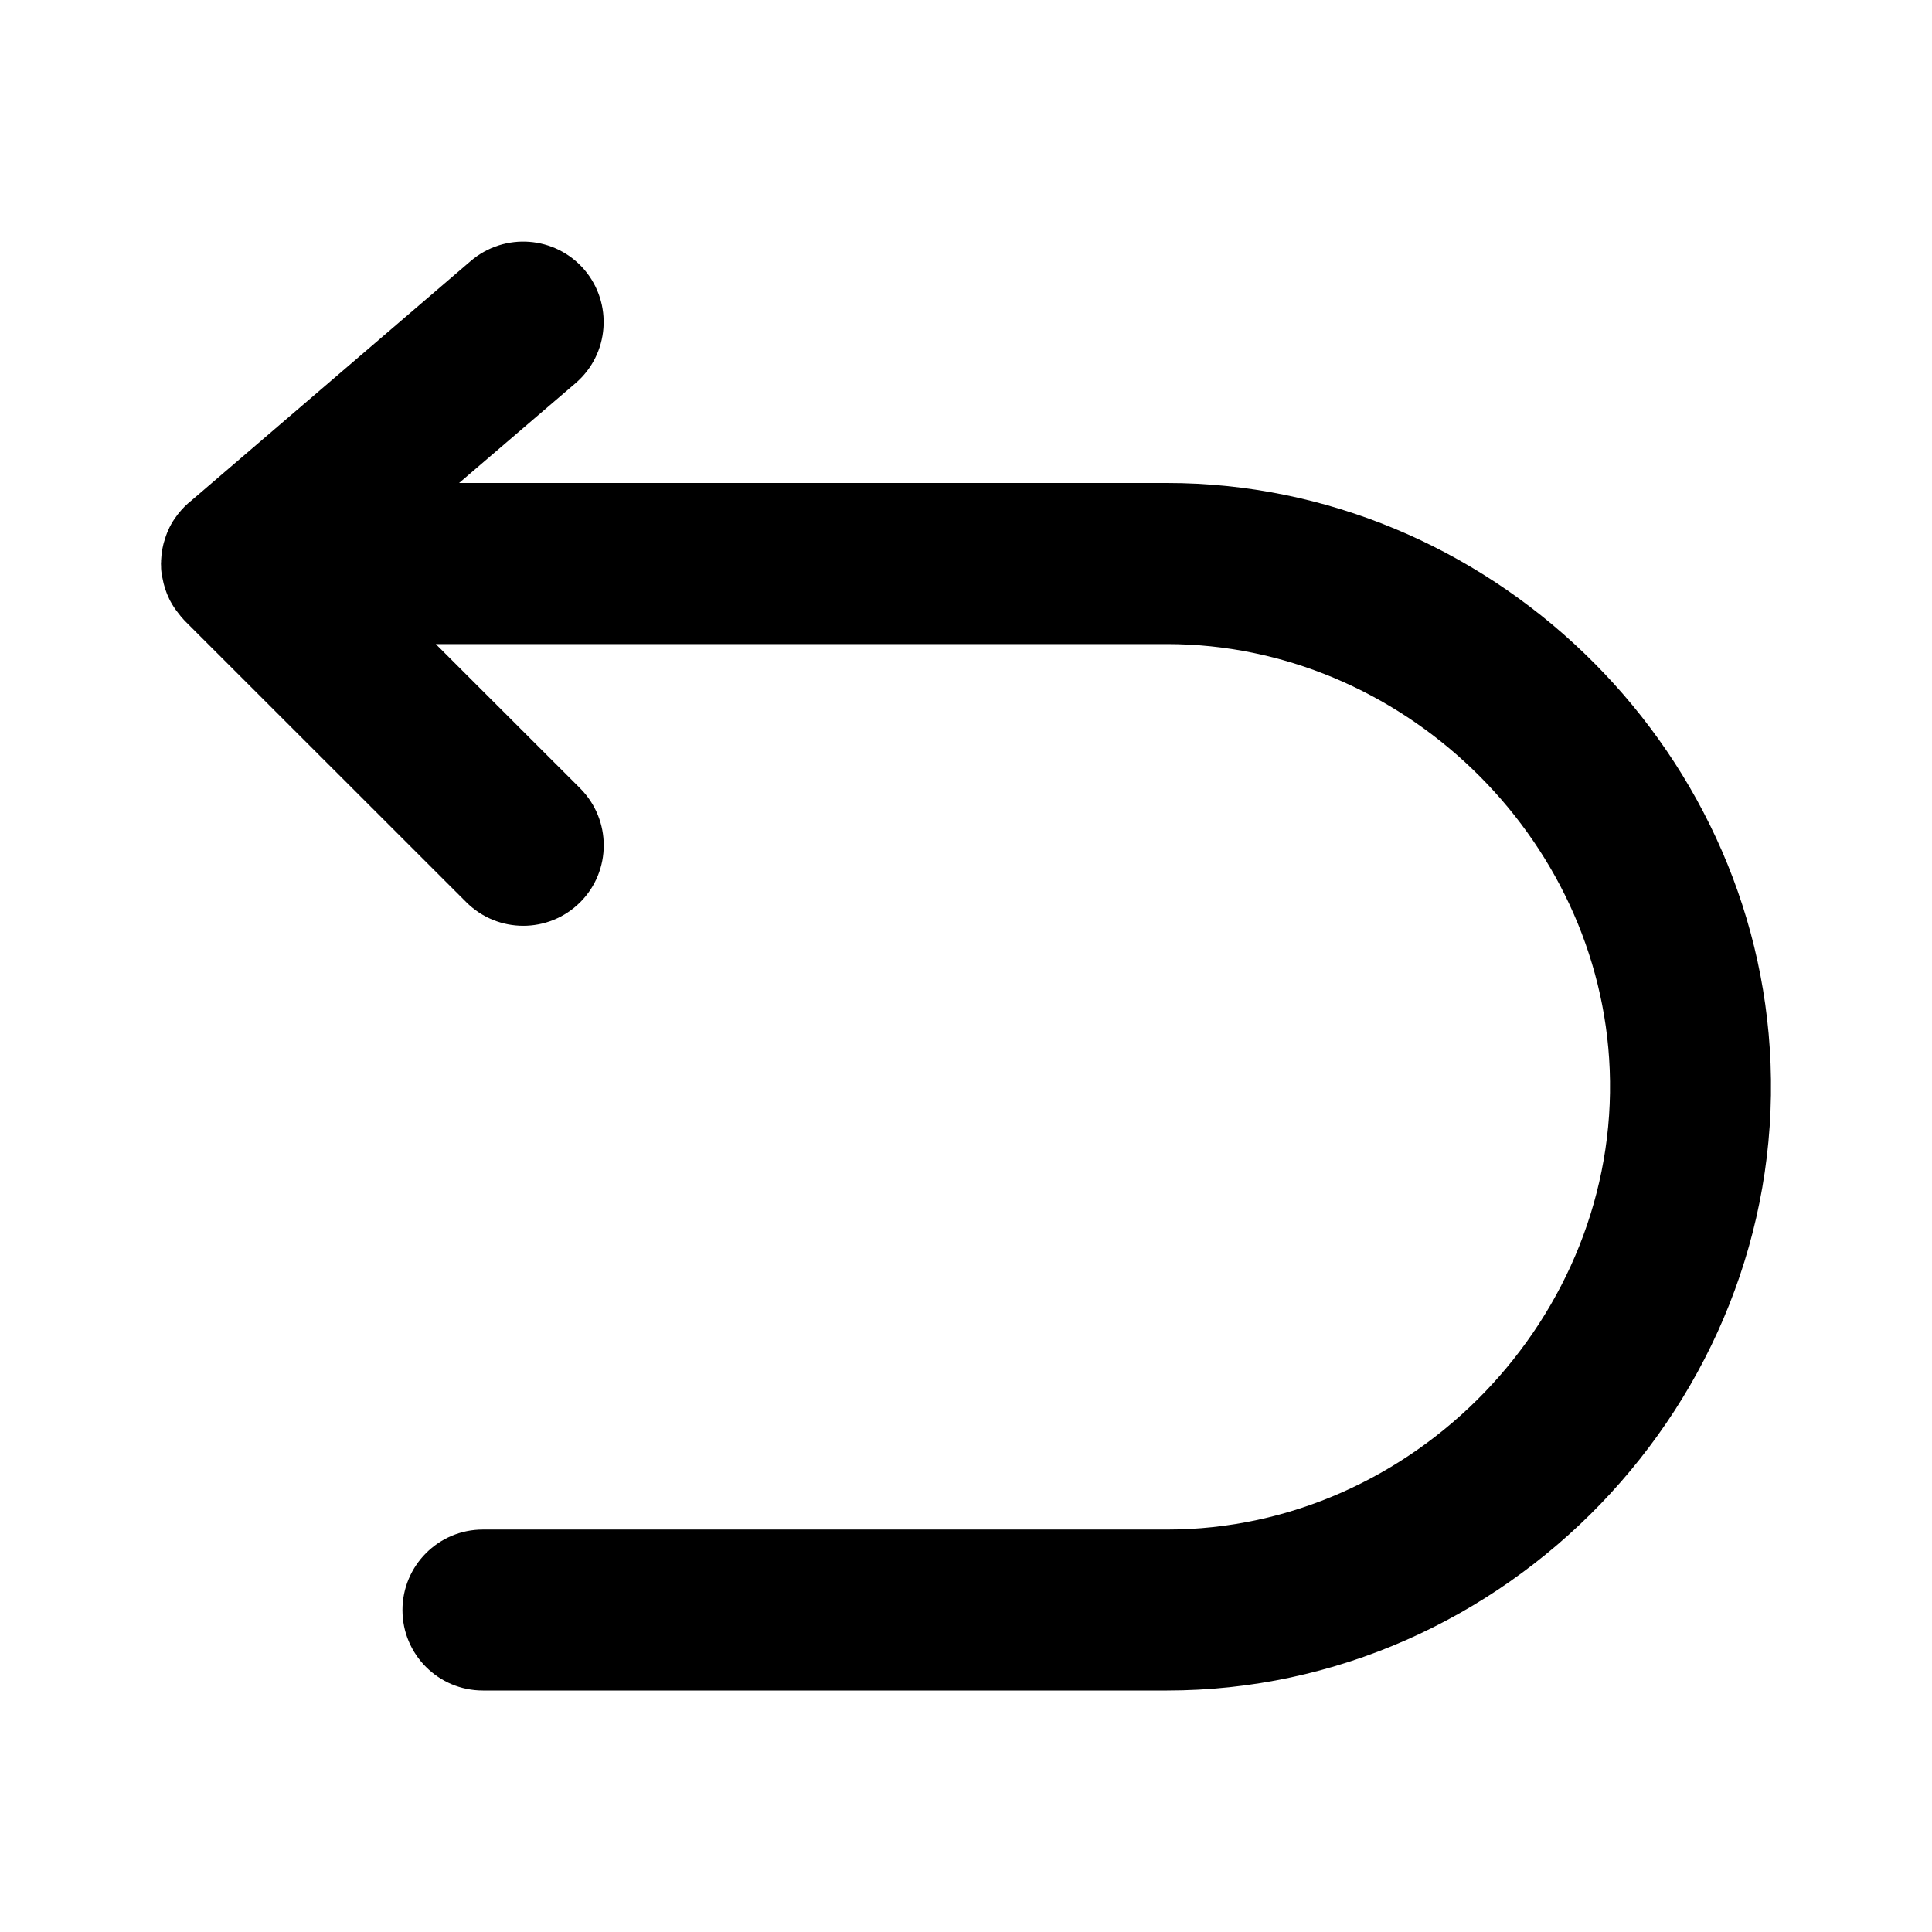
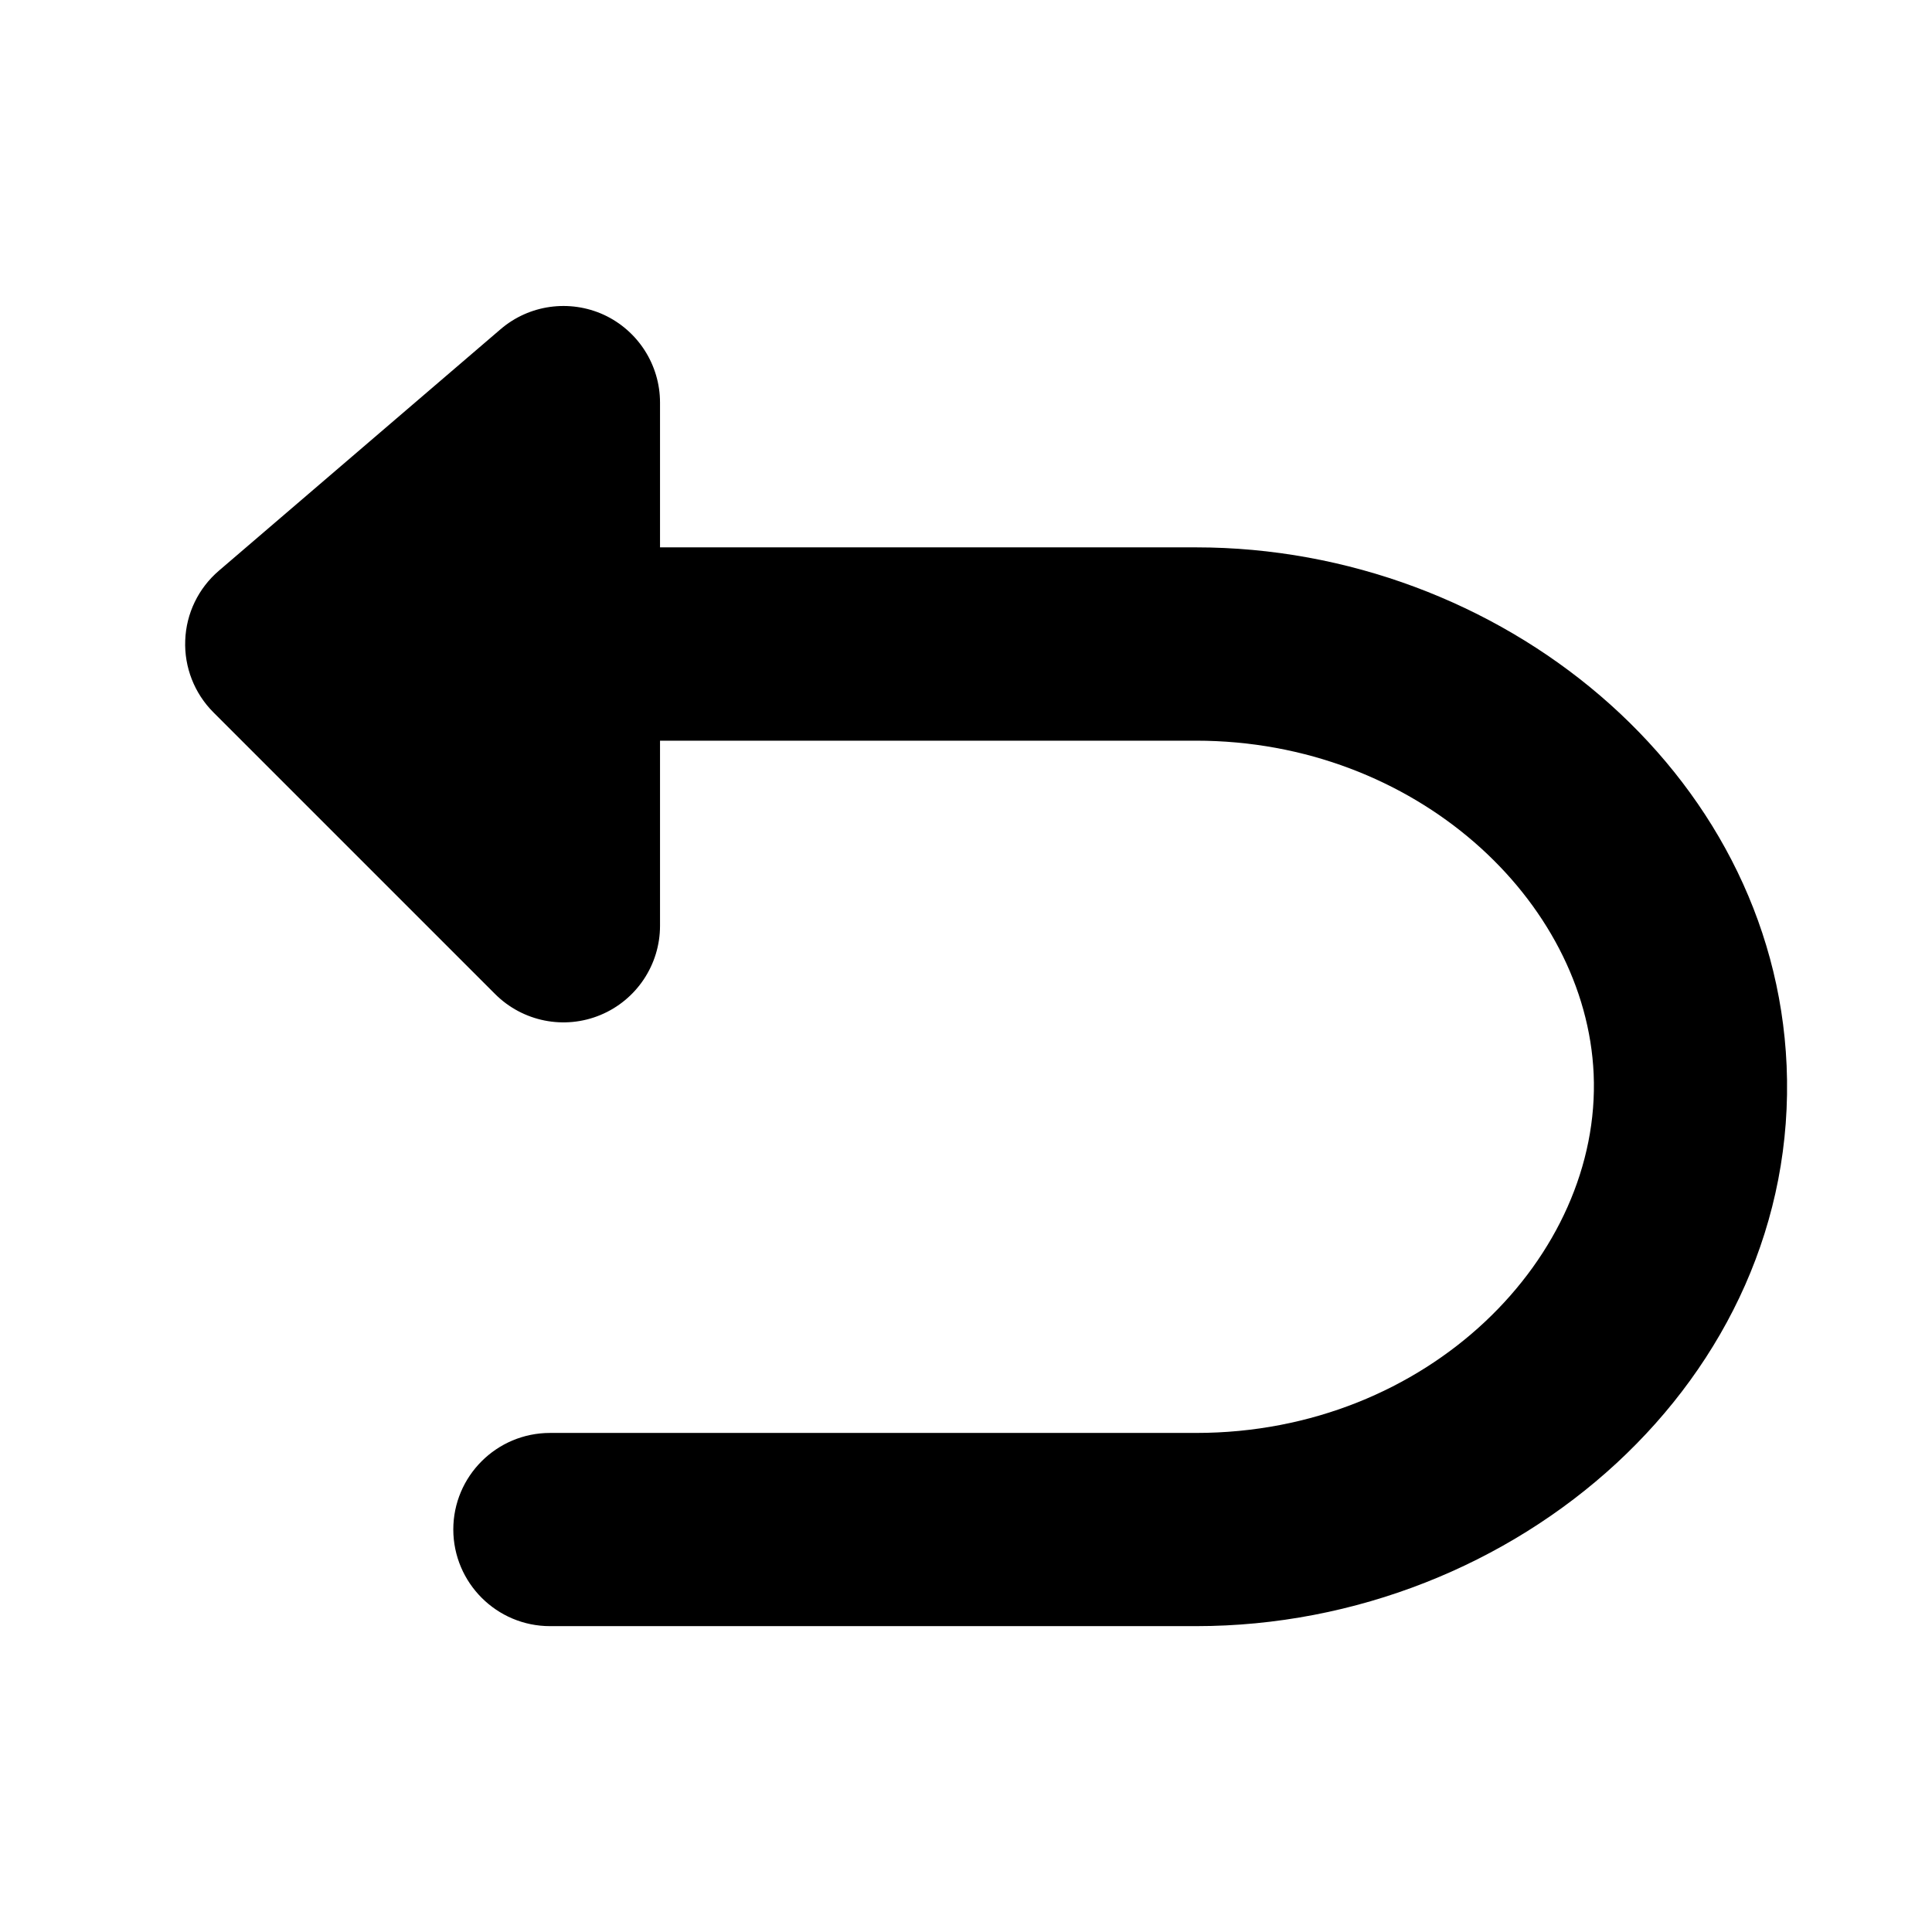
<svg xmlns="http://www.w3.org/2000/svg" width="16" height="16" viewBox="0 0 16 16" fill="none">
-   <path fill-rule="evenodd" clip-rule="evenodd" d="M3.899 2.161C4.179 1.922 4.599 1.954 4.839 2.233C5.078 2.513 5.046 2.933 4.767 3.173L3.802 4H9.665C12.317 4 14.56 6.157 14.663 8.808C14.772 11.61 12.467 14 9.665 14H3.999C3.631 14 3.333 13.702 3.333 13.334C3.333 12.966 3.631 12.667 3.999 12.667H9.665C11.712 12.667 13.411 10.903 13.331 8.859C13.255 6.924 11.601 5.334 9.665 5.334H3.609L4.805 6.529C5.065 6.79 5.065 7.212 4.805 7.472C4.544 7.732 4.123 7.732 3.862 7.472L1.528 5.139C1.508 5.118 1.49 5.096 1.473 5.073C1.449 5.043 1.428 5.011 1.41 4.977C1.407 4.971 1.405 4.966 1.402 4.961C1.375 4.906 1.356 4.847 1.345 4.785C1.344 4.779 1.342 4.772 1.341 4.766C1.339 4.751 1.336 4.736 1.335 4.721C1.334 4.711 1.334 4.7 1.334 4.69C1.334 4.682 1.333 4.675 1.333 4.667C1.333 4.662 1.334 4.657 1.334 4.651C1.334 4.648 1.334 4.645 1.334 4.642C1.334 4.638 1.335 4.633 1.335 4.629C1.337 4.589 1.343 4.55 1.352 4.512C1.353 4.506 1.355 4.501 1.356 4.496C1.367 4.458 1.379 4.42 1.396 4.385C1.398 4.379 1.401 4.373 1.404 4.367C1.421 4.333 1.441 4.301 1.464 4.271C1.468 4.265 1.472 4.259 1.477 4.254C1.508 4.214 1.544 4.178 1.583 4.147L3.899 2.161Z" fill="currentColor" />
+   <path d="M4.145 2.727C4.382 2.523 4.717 2.477 5.001 2.607C5.284 2.738 5.466 3.022 5.466 3.334V4.533H9.905C12.42 4.533 14.689 6.381 14.796 8.824C14.908 11.416 12.558 13.467 9.905 13.467H4.555C4.114 13.467 3.755 13.109 3.754 12.667C3.754 12.225 4.113 11.867 4.555 11.867H9.905C11.83 11.867 13.263 10.403 13.198 8.895C13.135 7.457 11.723 6.134 9.905 6.134H5.466V7.667C5.466 7.99 5.271 8.282 4.972 8.406C4.673 8.53 4.329 8.461 4.1 8.232L1.767 5.899C1.61 5.742 1.525 5.525 1.534 5.303C1.542 5.08 1.643 4.872 1.812 4.727L4.145 2.727Z" fill="currentColor" />
</svg>
